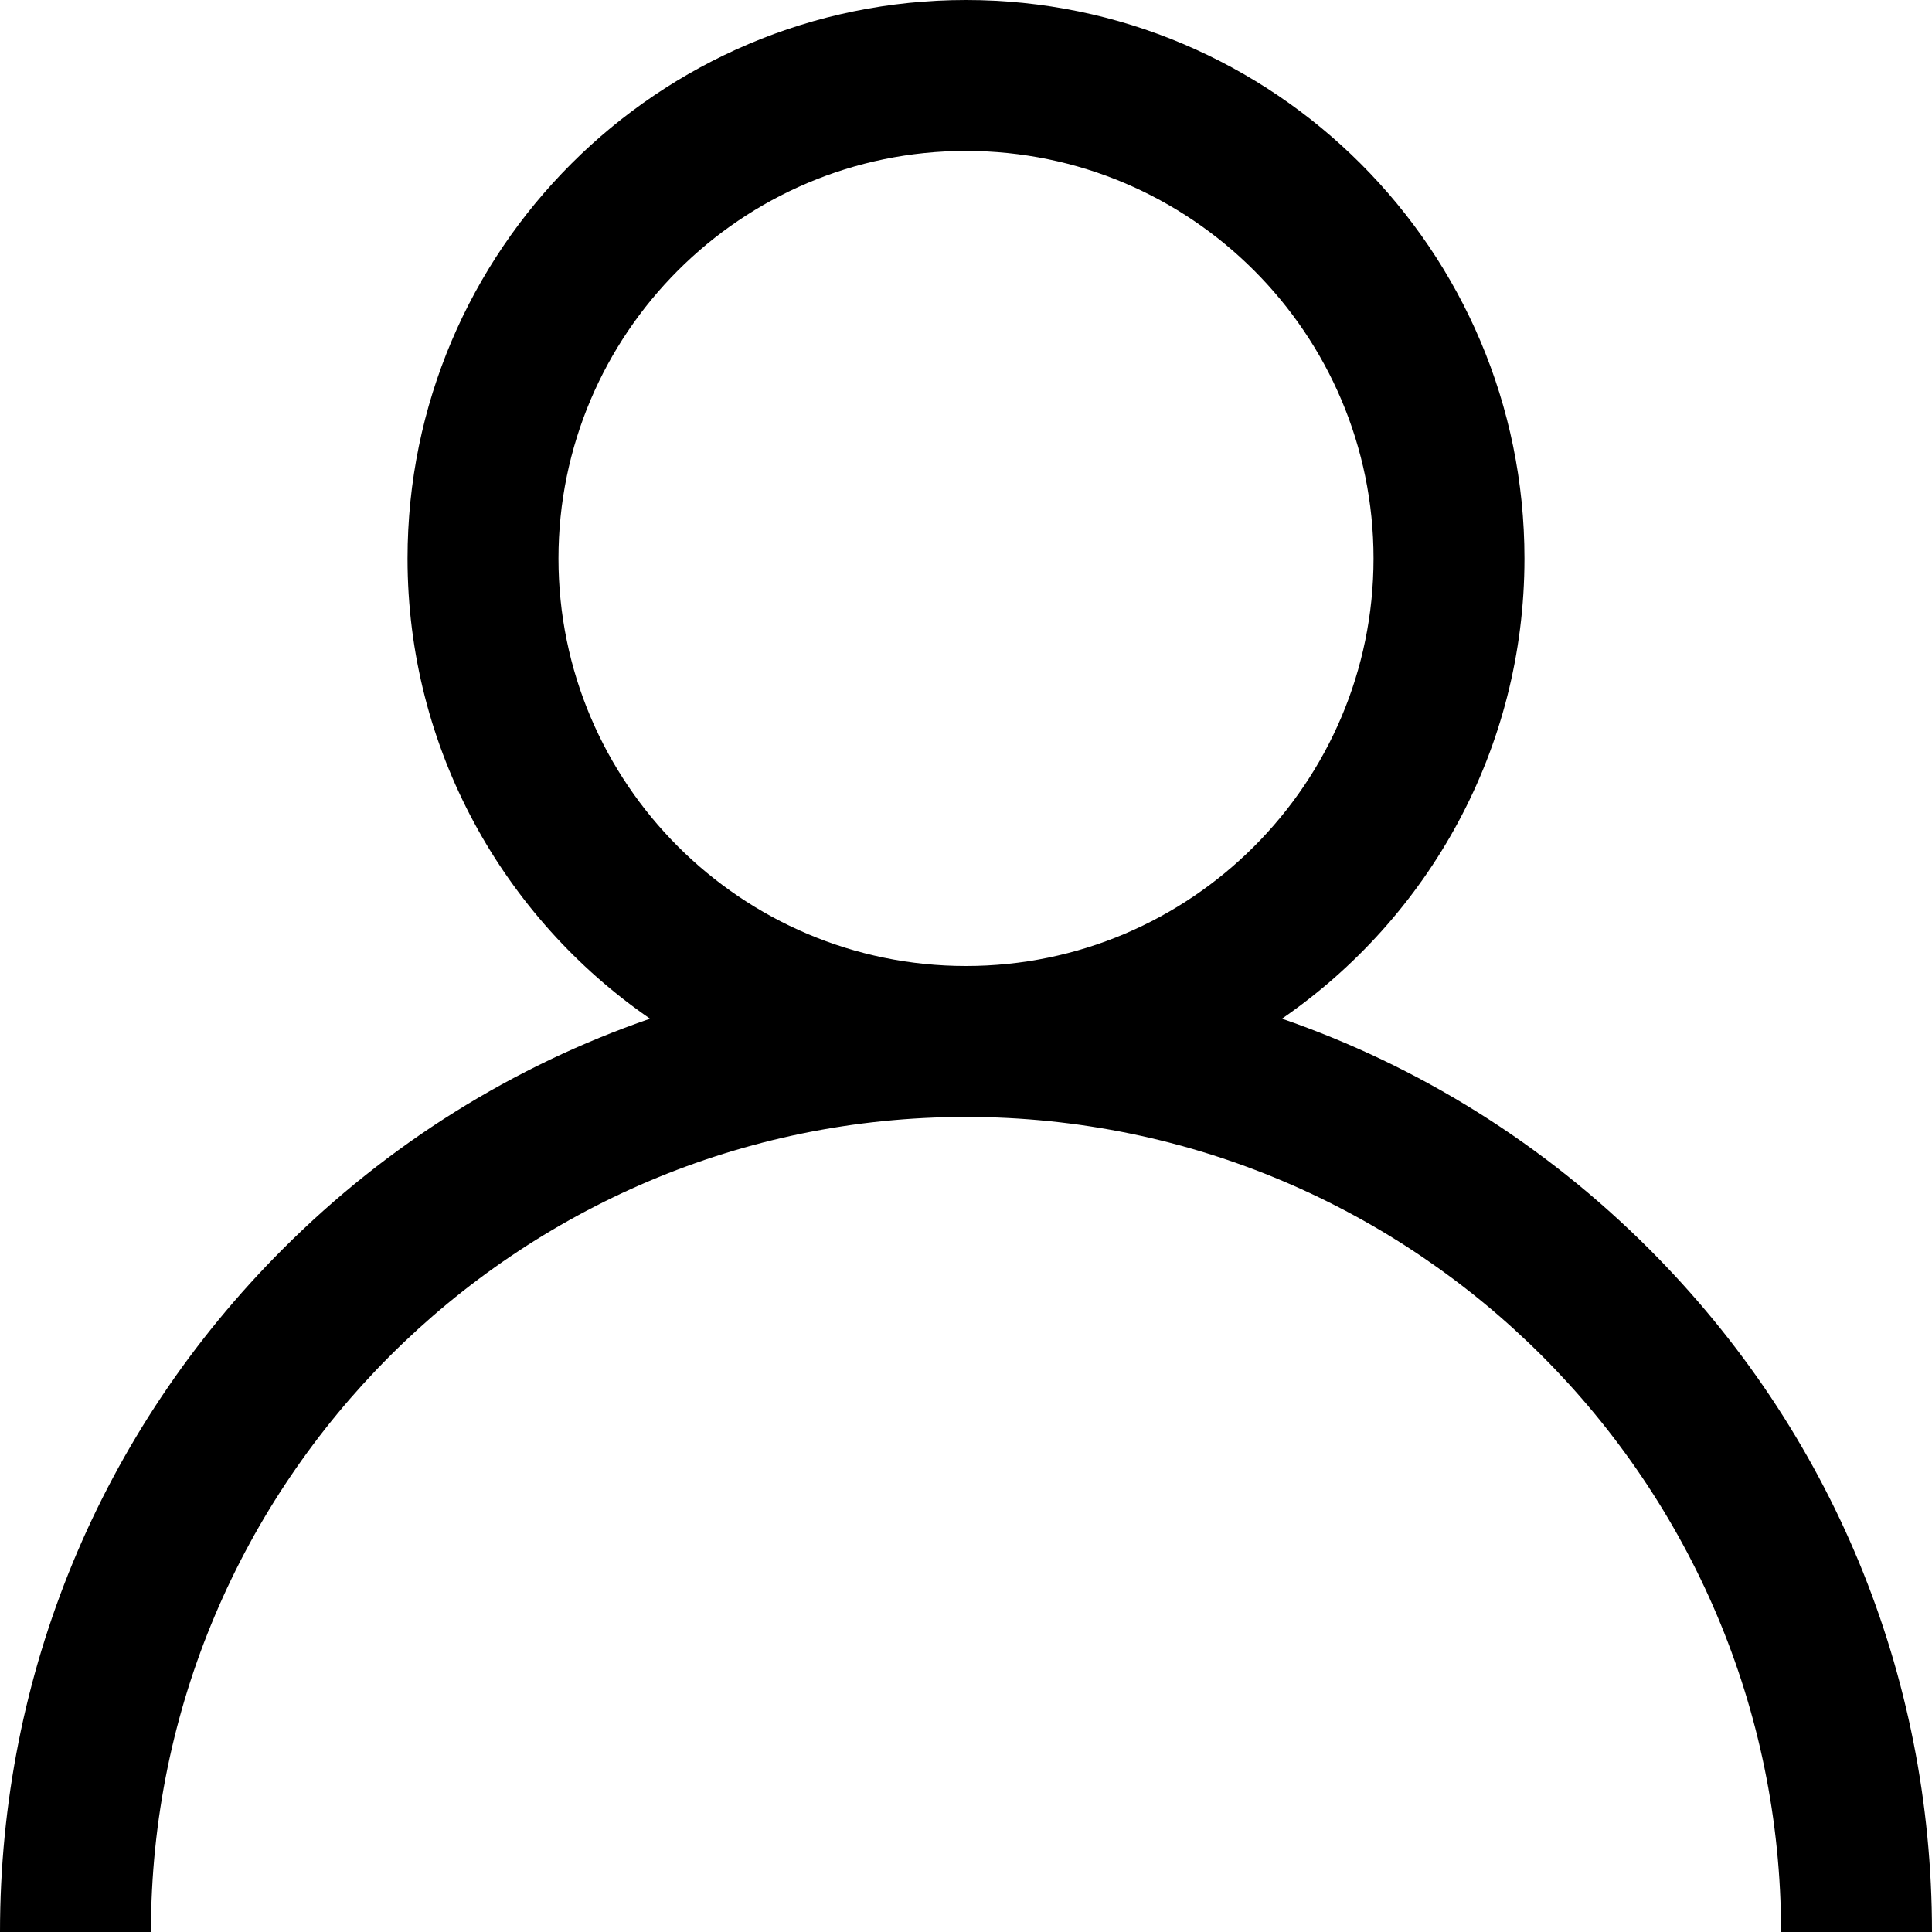
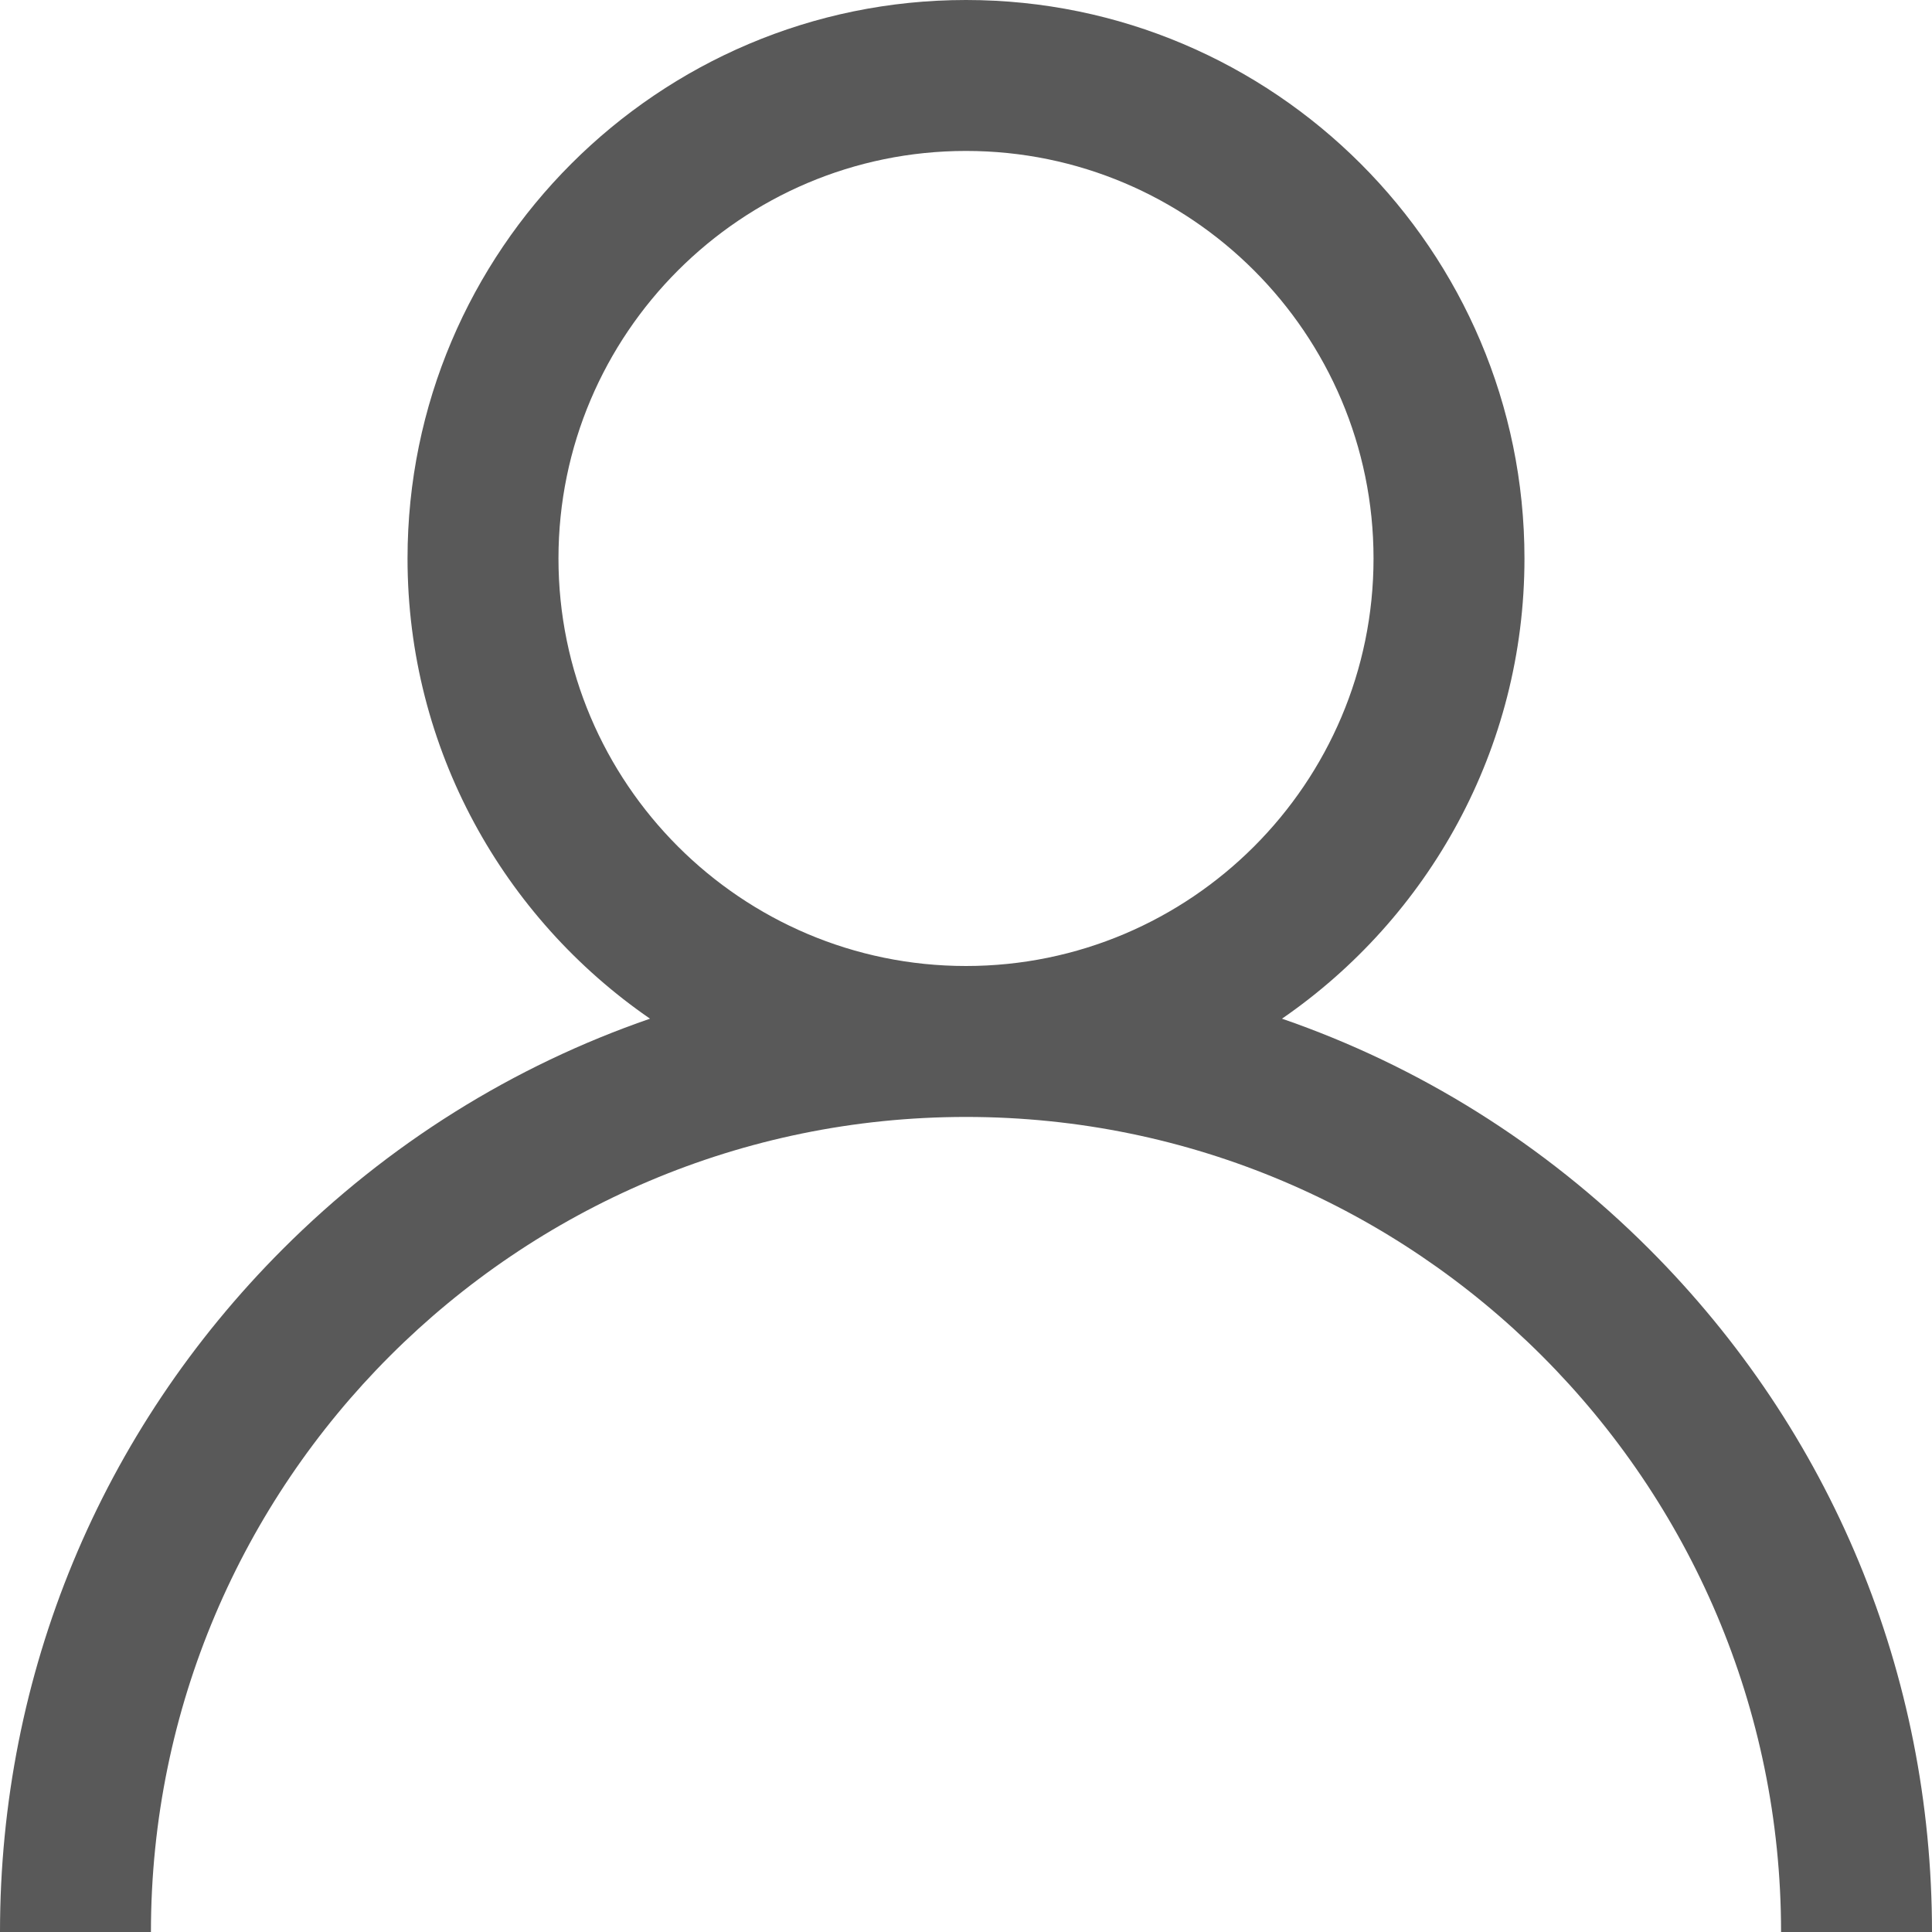
- <svg xmlns="http://www.w3.org/2000/svg" version="1.1" id="Capa_1" x="0px" y="0px" viewBox="0 0 512 512" style="enable-background:new 0 0 512 512;" xml:space="preserve">
+ <svg xmlns="http://www.w3.org/2000/svg" version="1.1" id="Capa_1" x="0px" y="0px" viewBox="0 0 512 512" style="enable-background:new 0 0 512 512;" xml:space="preserve" fill="#000000a6">
  <g>
    <path d="M437.02,330.98c-27.883-27.882-61.071-48.523-97.281-61.018C378.521,243.251,404,198.548,404,148    C404,66.393,337.607,0,256,0S108,66.393,108,148c0,50.548,25.479,95.251,64.262,121.962    c-36.21,12.495-69.398,33.136-97.281,61.018C26.629,379.333,0,443.62,0,512h40c0-119.103,96.897-216,216-216s216,96.897,216,216    h40C512,443.62,485.371,379.333,437.02,330.98z M256,256c-59.551,0-108-48.448-108-108S196.449,40,256,40    c59.551,0,108,48.448,108,108S315.551,256,256,256z" />
  </g>
</svg>
